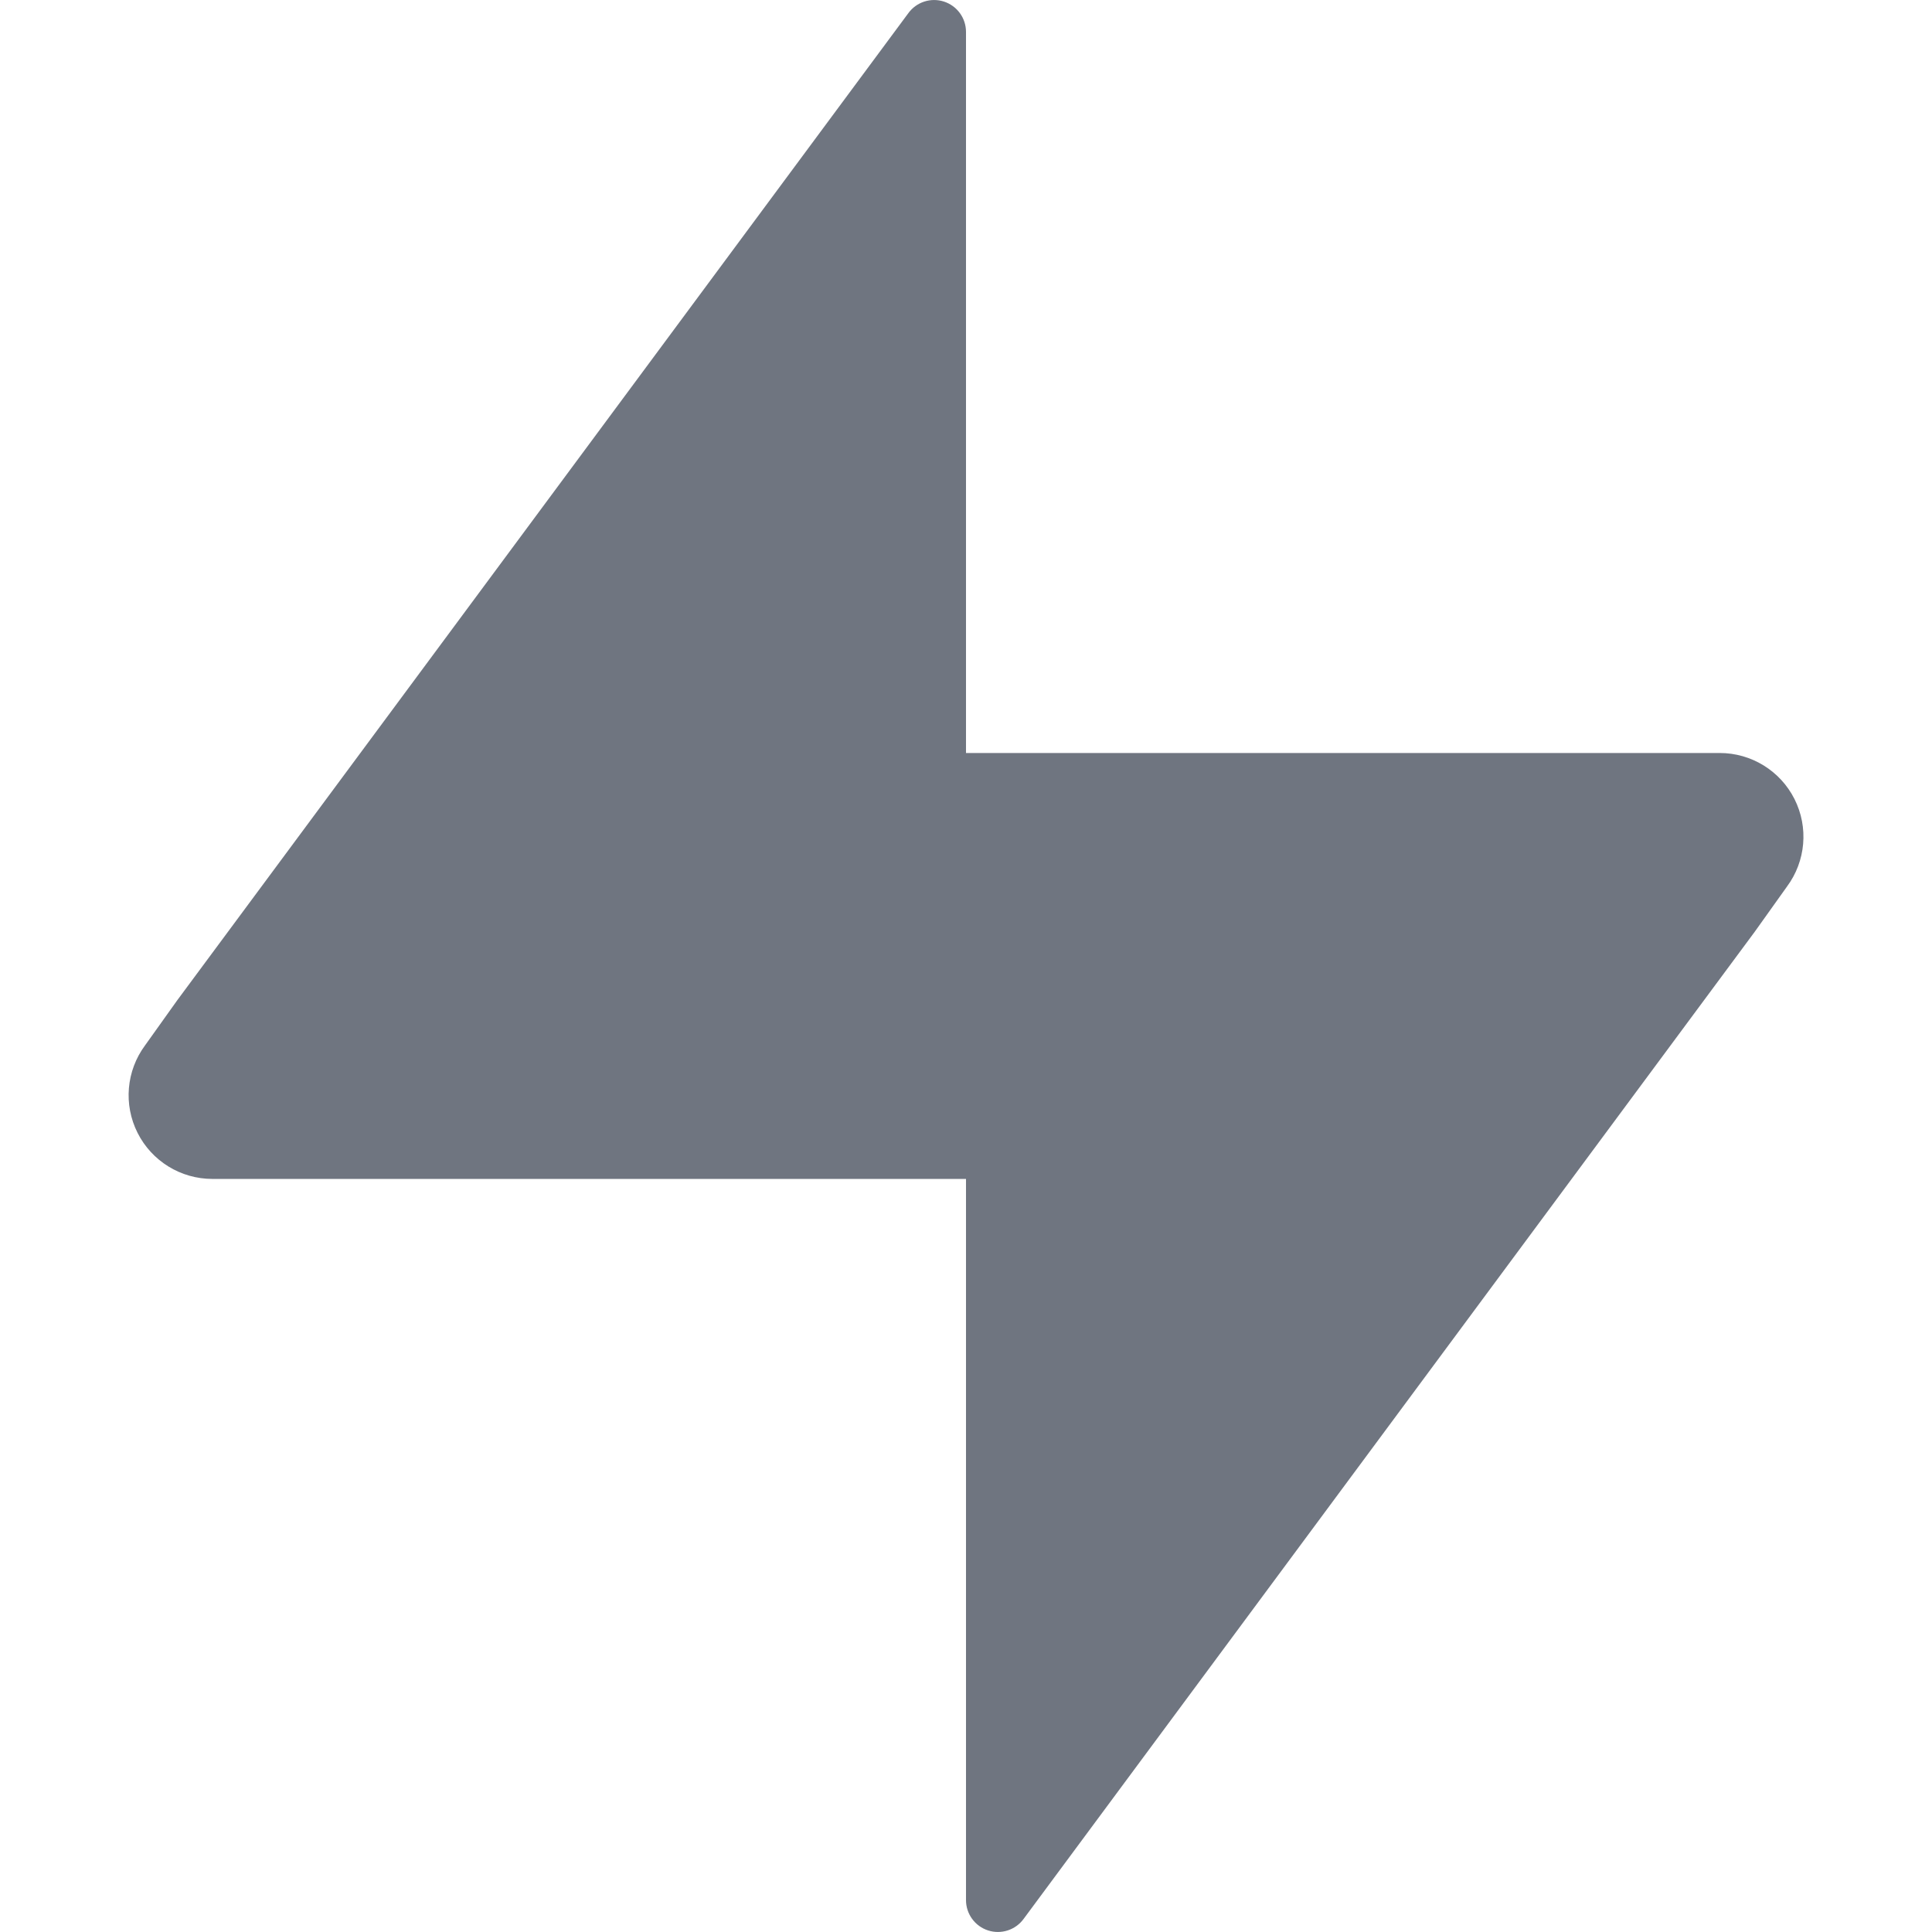
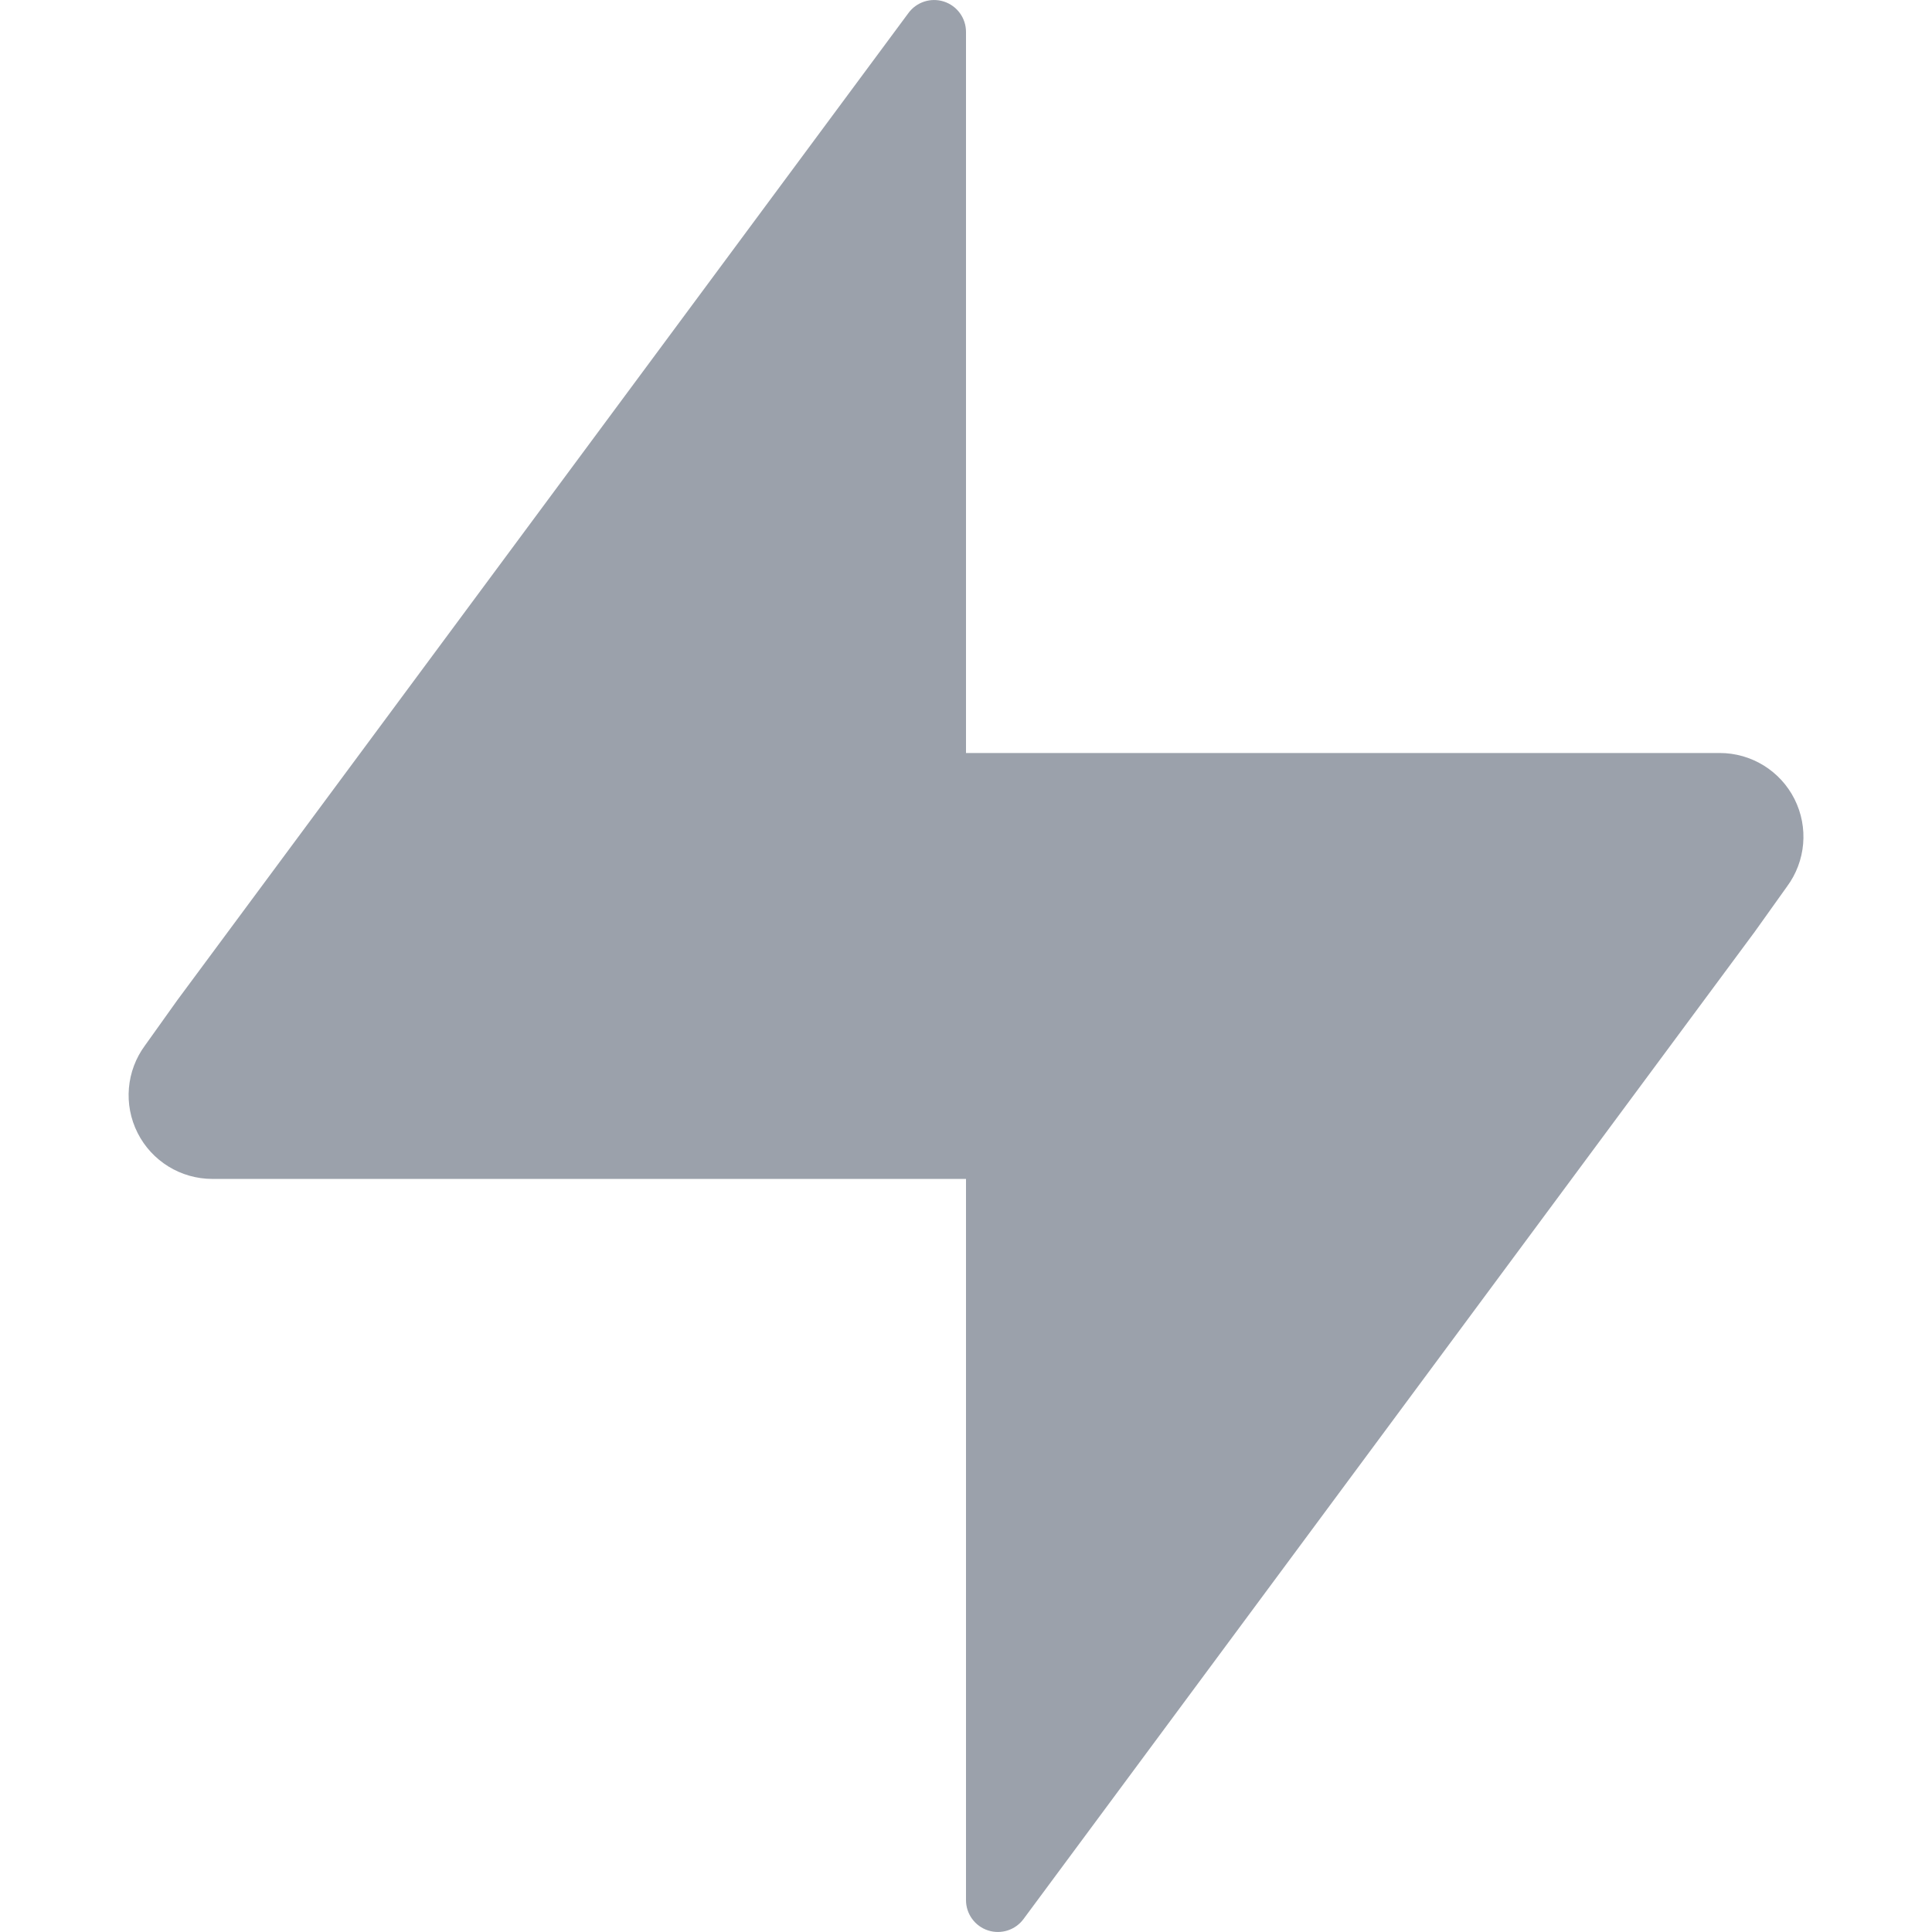
- <svg xmlns="http://www.w3.org/2000/svg" fill="#6f7580" role="img" viewBox="0 0 24 24">
+ <svg xmlns="http://www.w3.org/2000/svg" fill="#9ba1ab" role="img" viewBox="0 0 24 24">
  <path d="M21.362 9.354H12V.396a.396.396 0 0 0-.716-.233L2.203 12.424l-.401.562a1.04 1.04 0 0 0 .836 1.659H12v8.959a.396.396 0 0 0 .716.233l9.081-12.261.401-.562a1.04 1.04 0 0 0-.836-1.66z" />
</svg>
